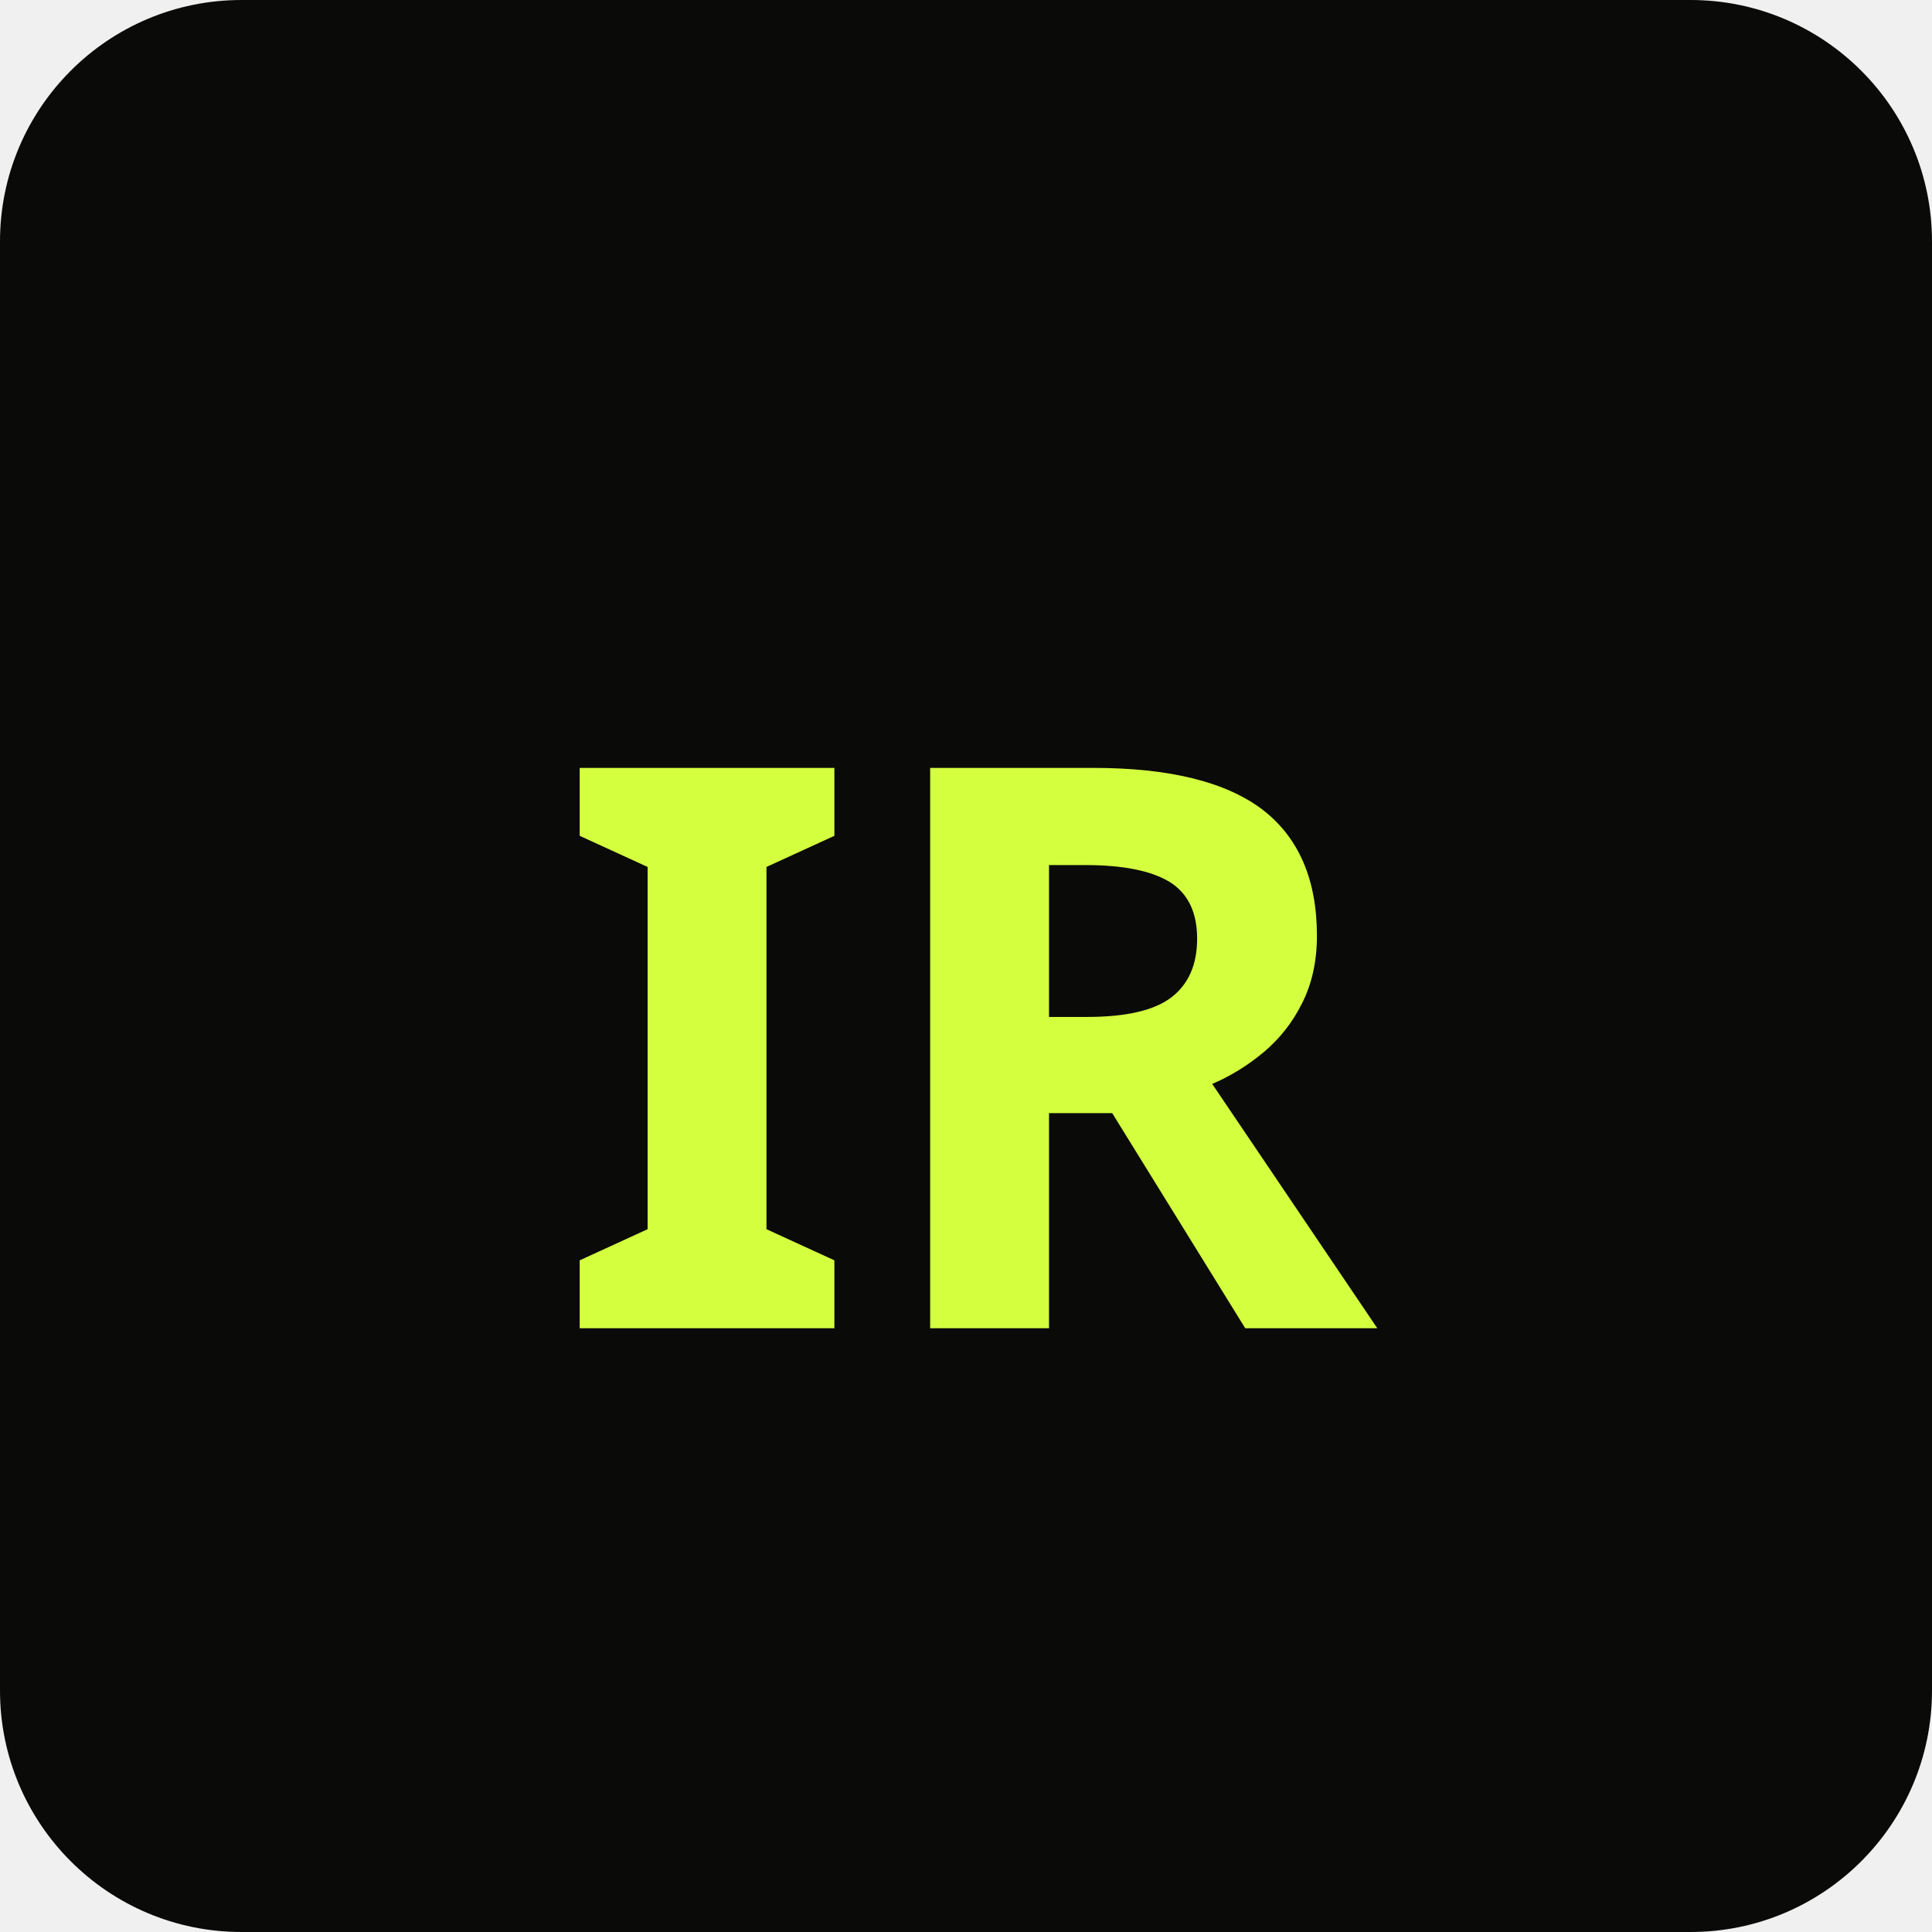
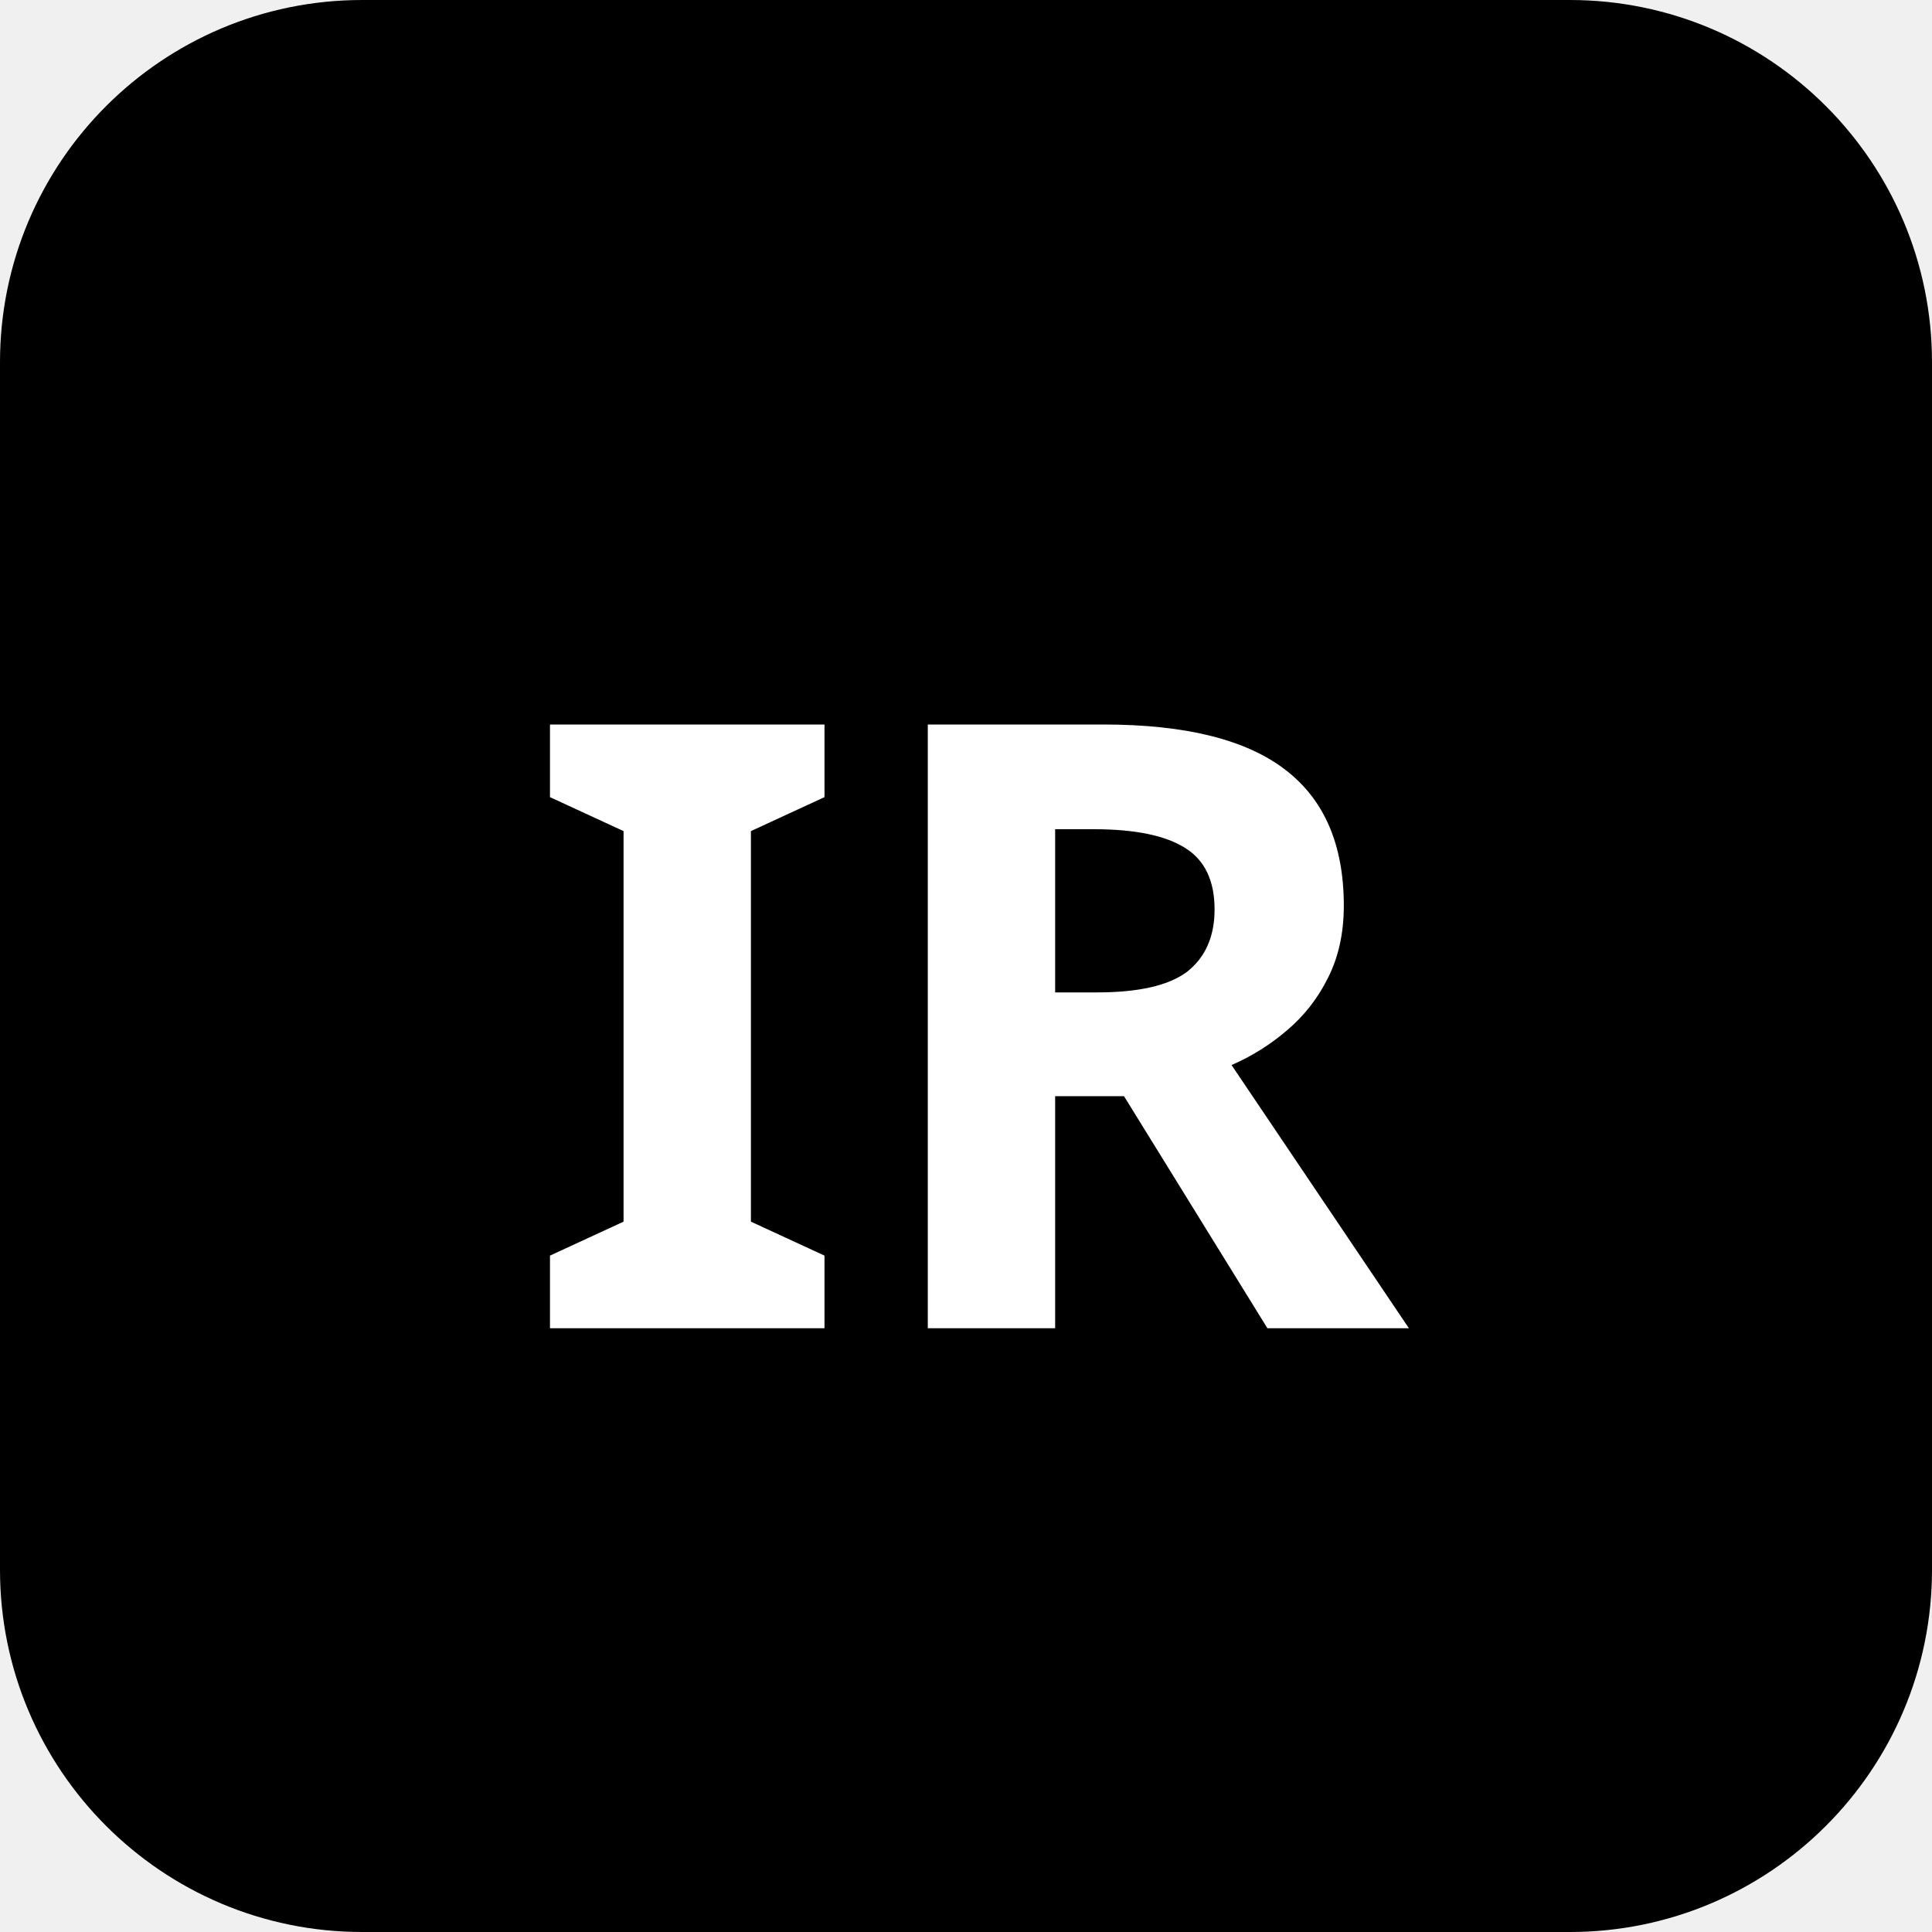
<svg xmlns="http://www.w3.org/2000/svg" viewBox="0 0 32 32">
-   <rect width="32" height="32" rx="4" fill="#0a0a08" />
-   <text x="16" y="22" font-family="Space Grotesk, sans-serif" font-size="13" font-weight="700" fill="#d4ff3f" text-anchor="middle">IR</text>
+   <rect width="32" height="32" rx="6" fill="#000000" />
+   <text x="16" y="22" font-family="Space Grotesk, sans-serif" font-size="14" font-weight="700" fill="#ffffff" text-anchor="middle">IR</text>
</svg>
